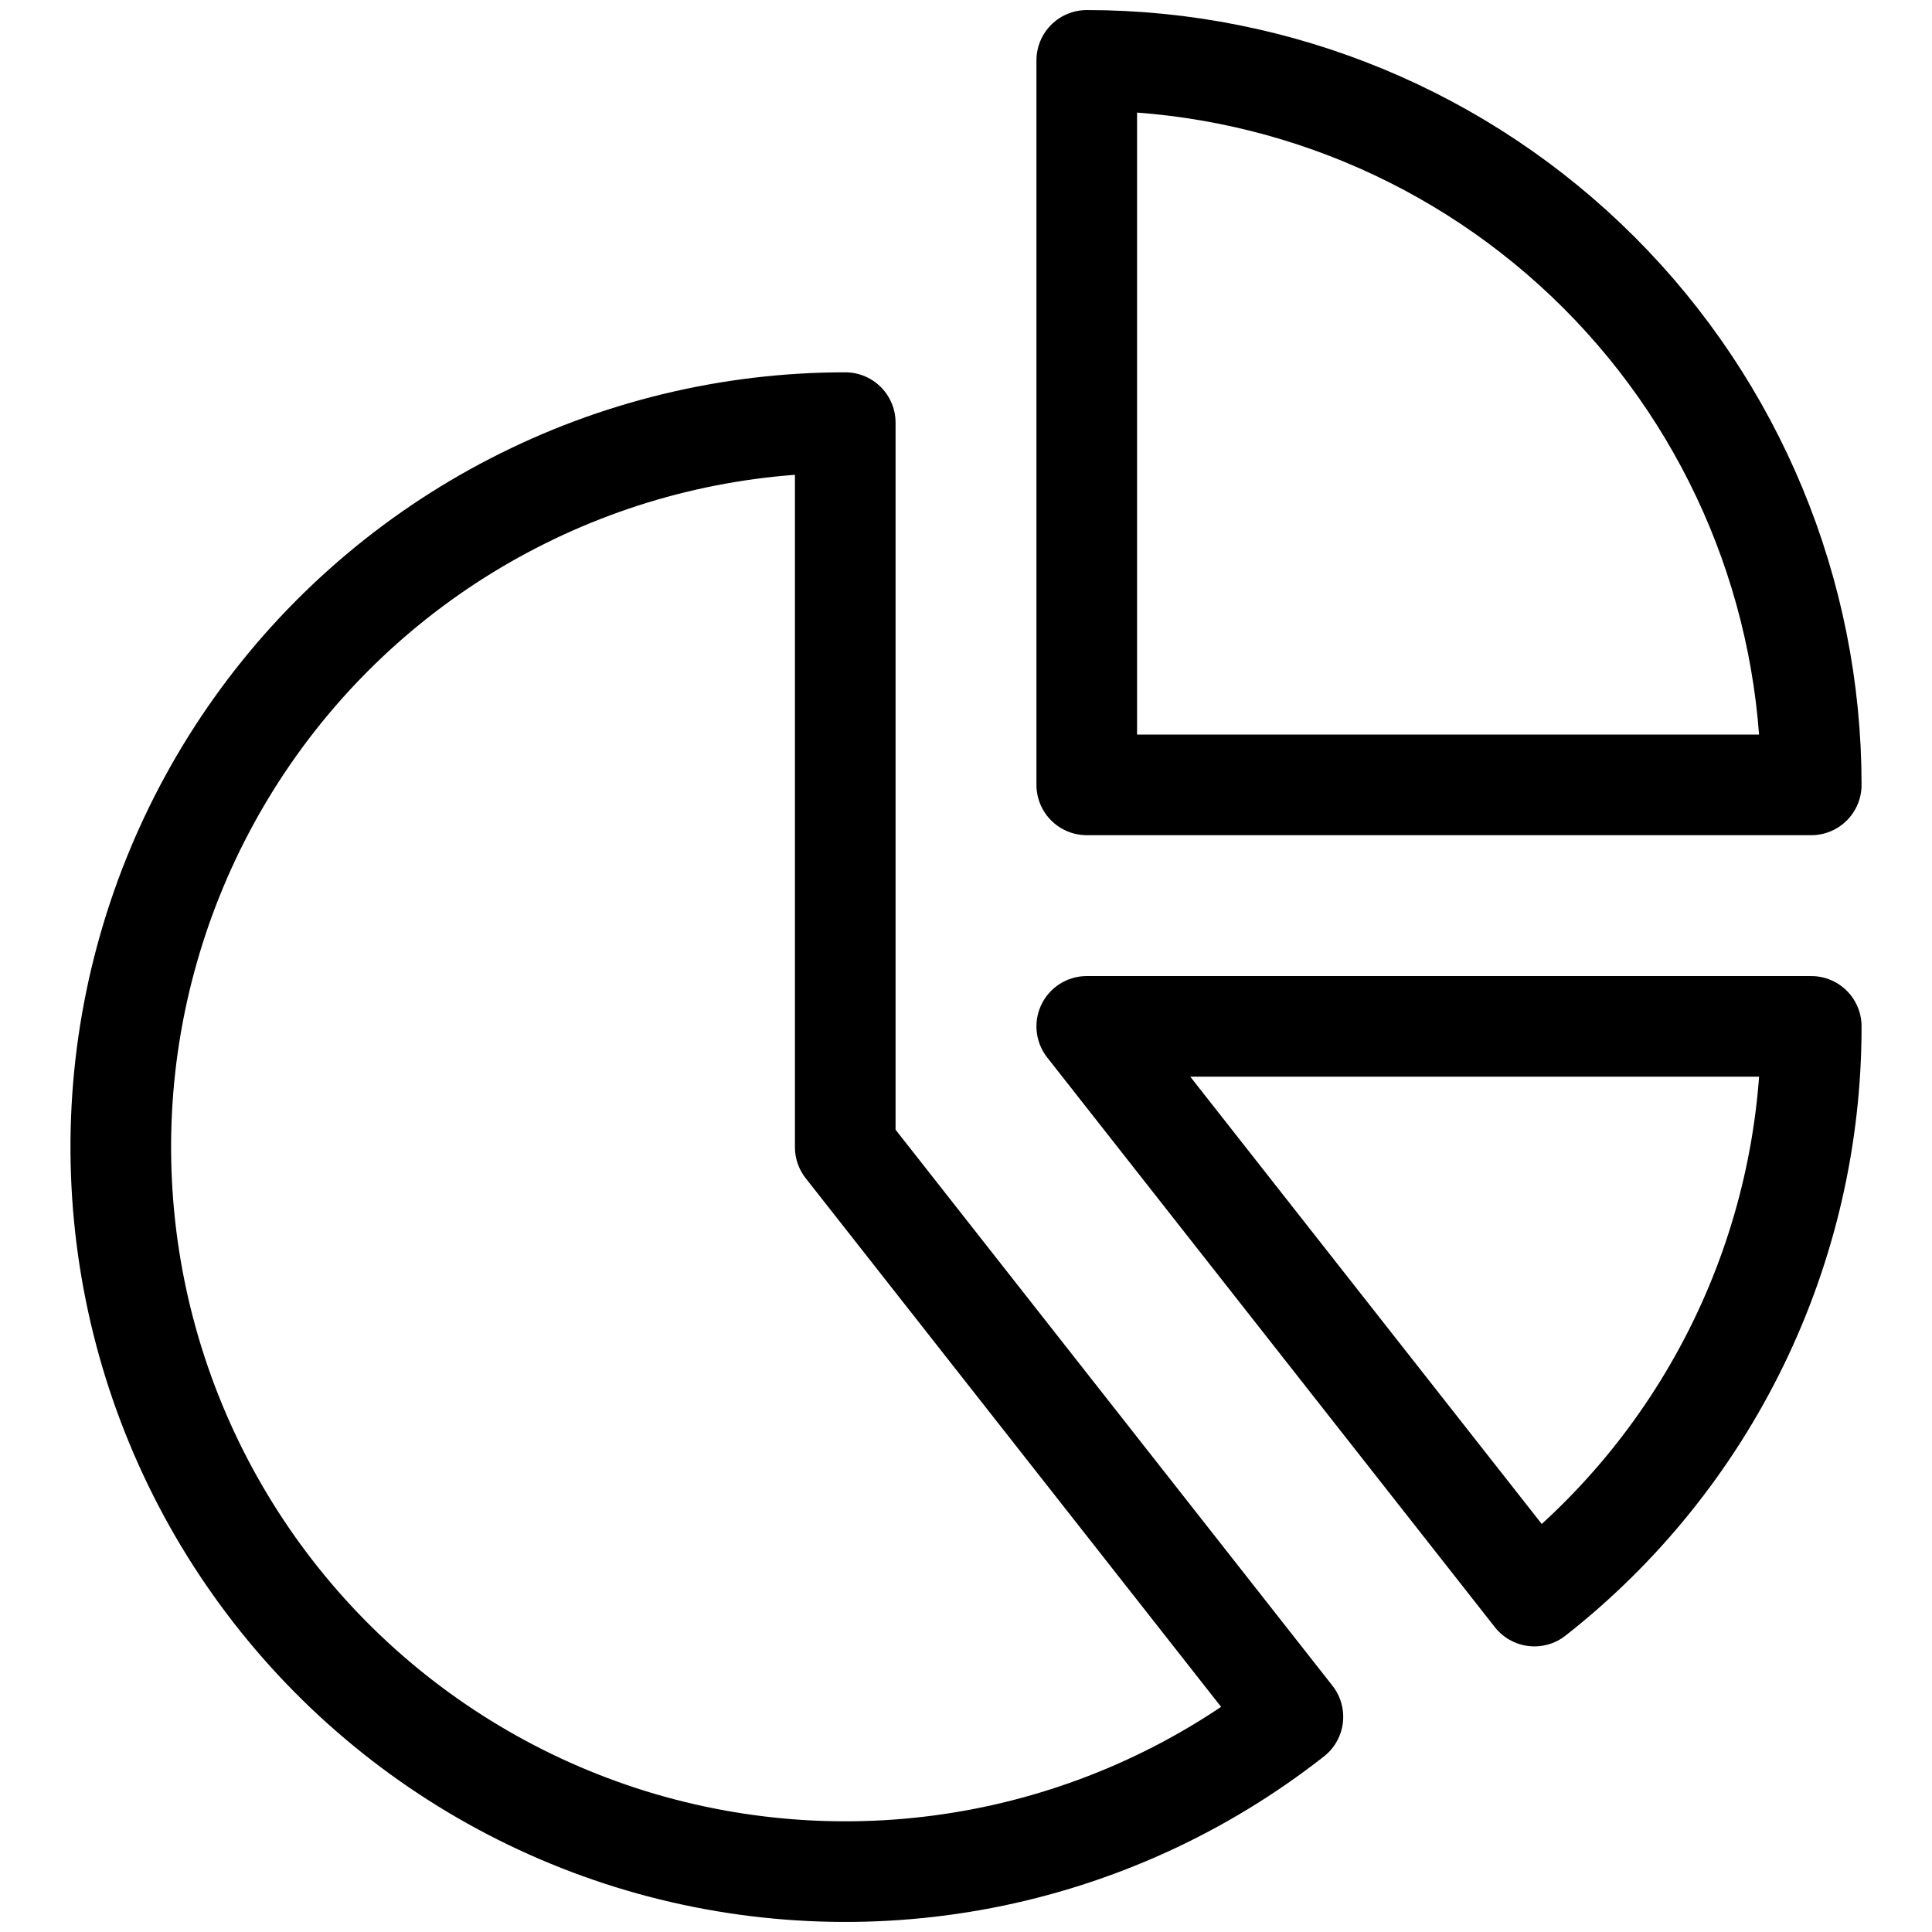
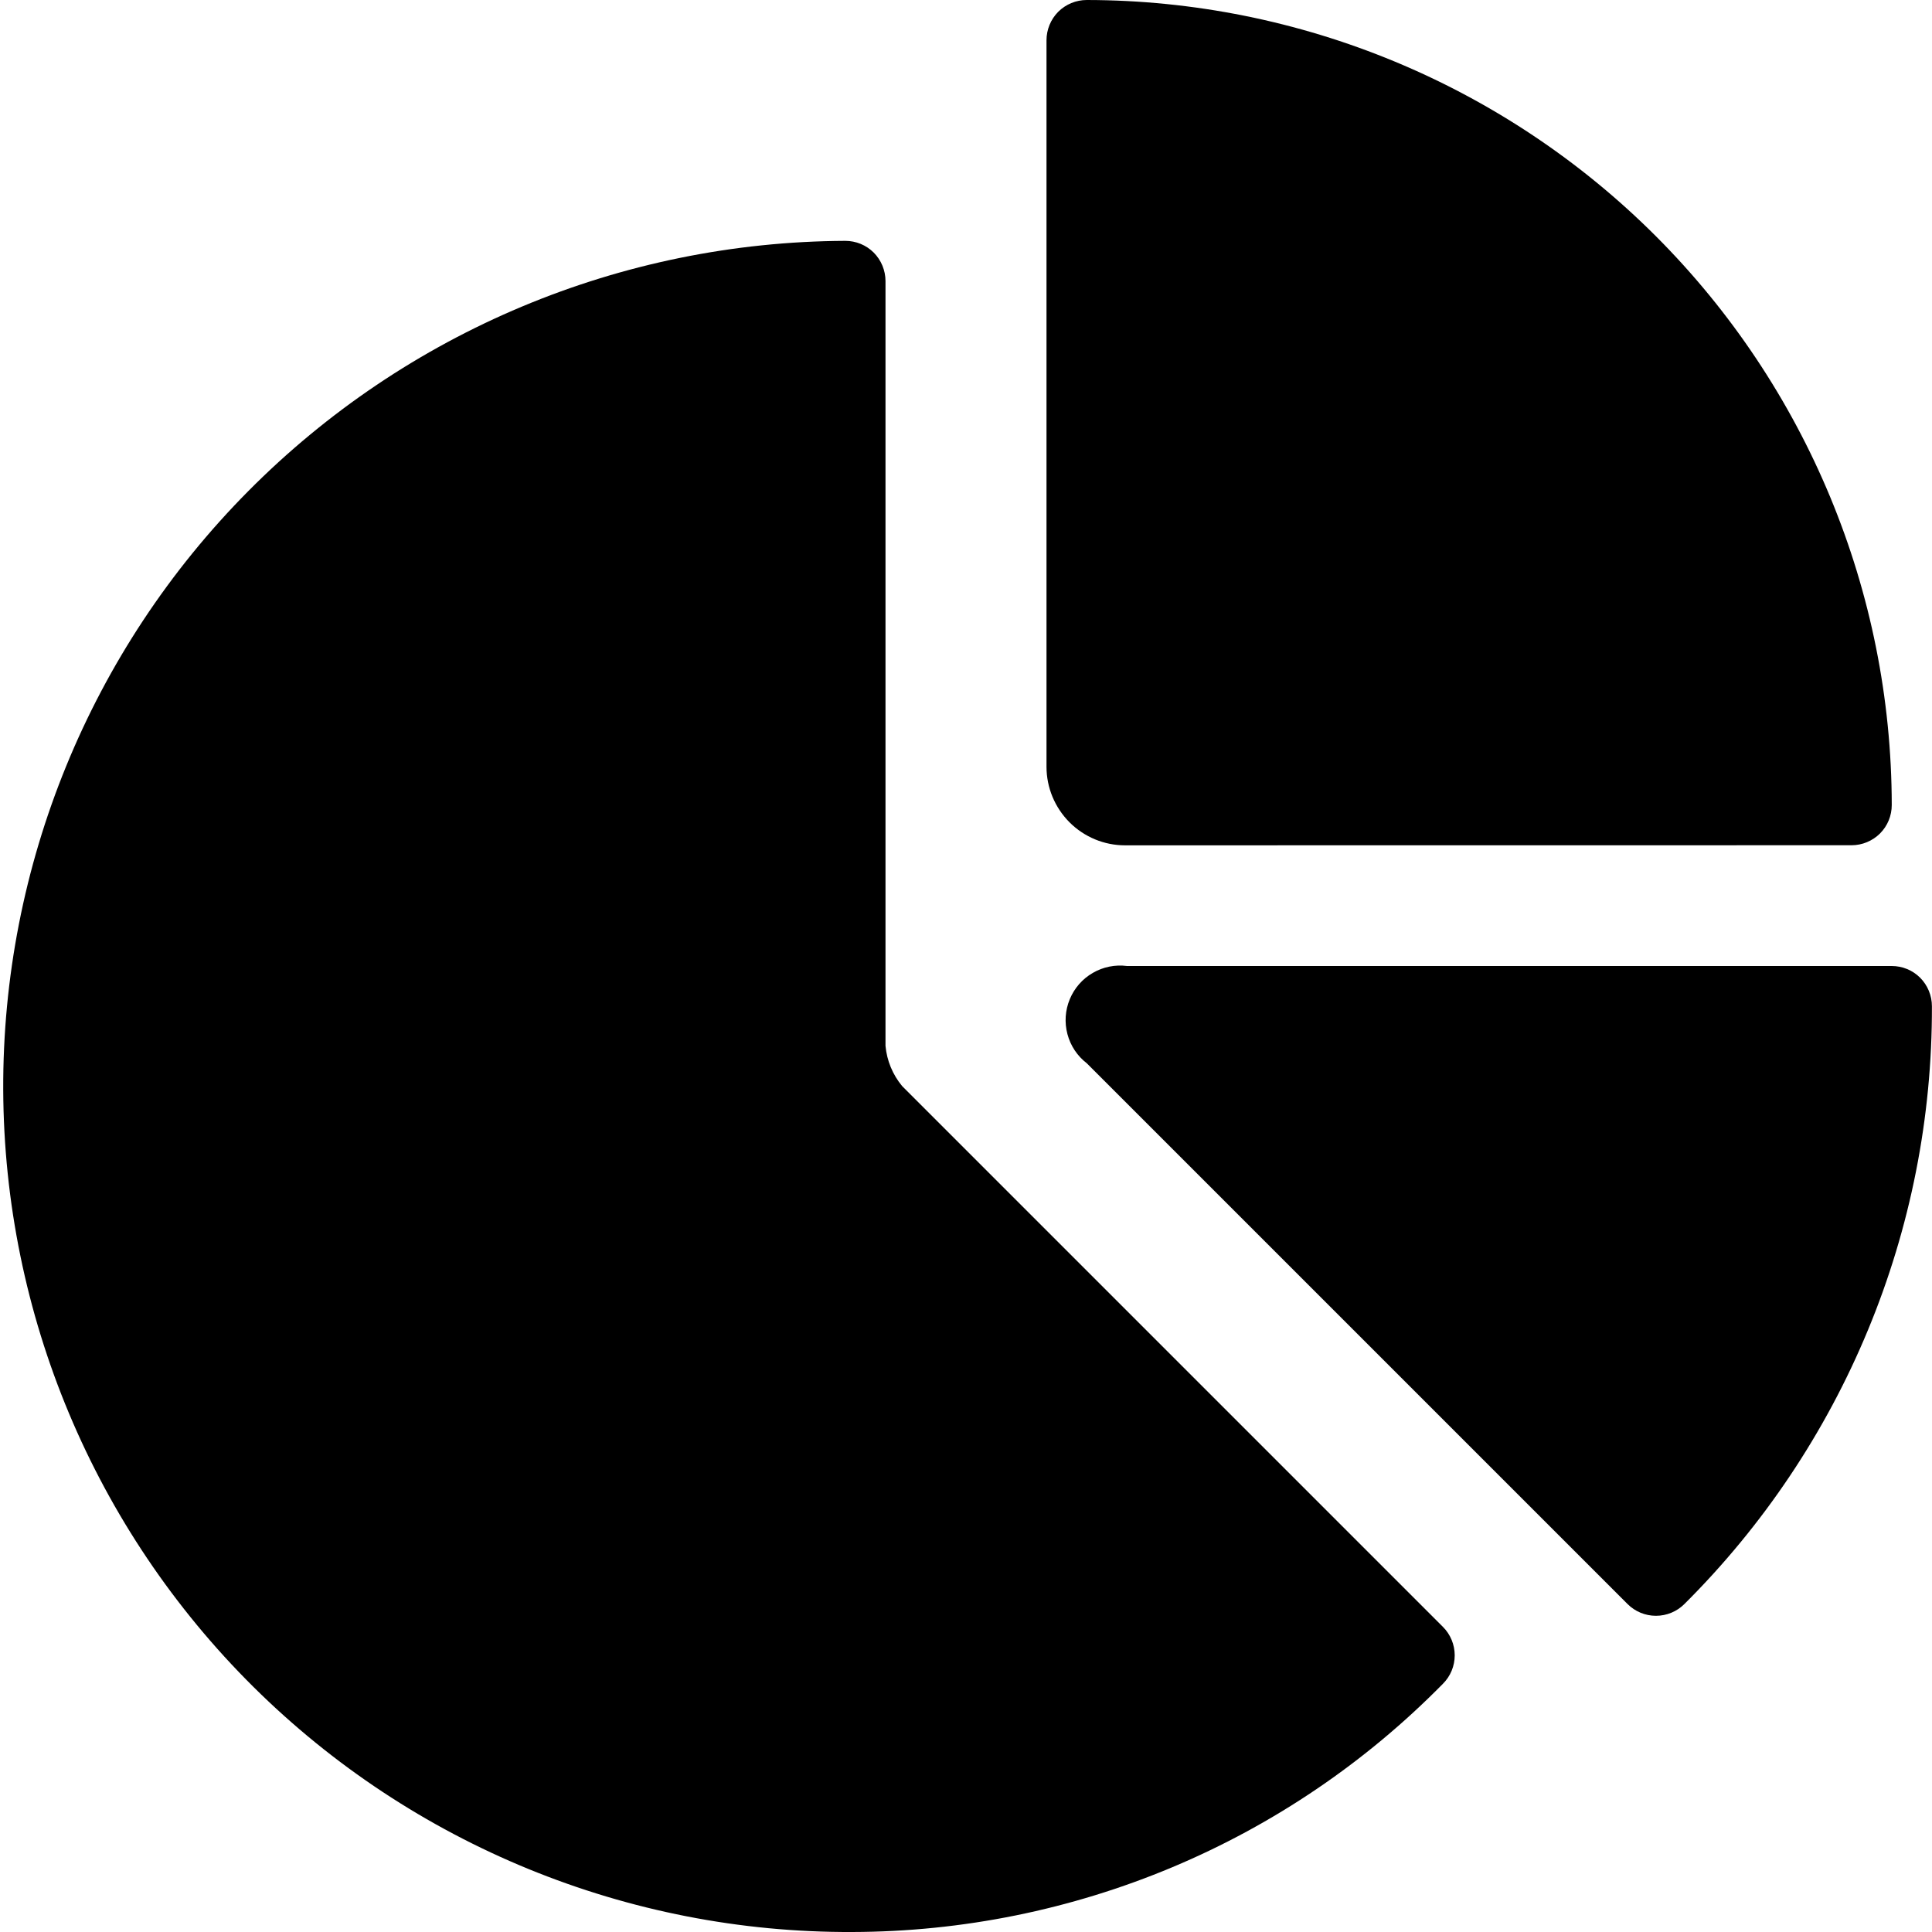
<svg xmlns="http://www.w3.org/2000/svg" width="24" height="24" viewBox="0 0 24 24" fill="none">
-   <path d="M13.5 0.75V9.75H22.5C22.5 7.363 21.552 5.074 19.864 3.386C18.176 1.698 15.887 0.75 13.5 0.75V0.75Z" stroke="currentColor" stroke-width="1.25" stroke-linecap="round" stroke-linejoin="round" />
-   <path d="M10.5 14.25V5.25C9.065 5.25 7.652 5.593 6.377 6.251C5.101 6.908 4.002 7.861 3.17 9.029C2.338 10.198 1.797 11.548 1.592 12.968C1.388 14.388 1.526 15.836 1.995 17.192C2.464 18.548 3.25 19.772 4.288 20.762C5.326 21.752 6.586 22.48 7.962 22.885C9.339 23.289 10.792 23.359 12.201 23.088C13.609 22.817 14.933 22.213 16.061 21.327L10.5 14.25Z" stroke="currentColor" stroke-width="1.25" stroke-linecap="round" stroke-linejoin="round" />
-   <path d="M22.5 12.75H13.5L19.061 19.827C20.134 18.985 21 17.911 21.596 16.685C22.192 15.459 22.501 14.113 22.5 12.75V12.75Z" stroke="currentColor" stroke-width="1.25" stroke-linecap="round" stroke-linejoin="round" />
+   <g fill="currentColor">
+     <path d="M23 10.5c.133 0 .26-.053.354-.146.094-.094.146-.221.146-.354-.003-2.651-1.058-5.193-2.932-7.068C18.693 1.058 16.151.003 13.5 0c-.133 0-.26.053-.354.146C13.053.24 13 .367 13 .5v9.025c0.0.259.103.506.286.69.183.183.431.286.689.286L23 10.5zM23.5 12H14c-.147-.019-.297.011-.425.086-.129.074-.229.189-.286.327-.057.137-.067.289-.029.433.038.144.122.271.24.362l6.718 6.718c.094.094.221.146.353.146.133 0 .26-.053.353-.146.978-.973 1.753-2.13 2.281-3.405.528-1.274.798-2.641.794-4.021 0-.133-.053-.26-.146-.354-.094-.094-.221-.146-.354-.146z" />
+     <path d="M10.588 24c1.366-.003 2.718-.277 3.978-.806S16.967 21.89 17.925 20.916c.094-.094.146-.221.146-.353 0-.133-.053-.26-.146-.353l-6.718-6.718c-.118-.142-.19-.316-.207-.5v-9.5c0-.133-.053-.26-.146-.354-.094-.094-.221-.146-.354-.146-2.786.012-5.453 1.13-7.415 3.108C1.123 8.077.028 10.754.04 13.54c.012 2.786 1.13 5.453 3.108 7.415C5.126 22.916 7.802 24.012 10.588 24z" />
+   </g>
</svg>
